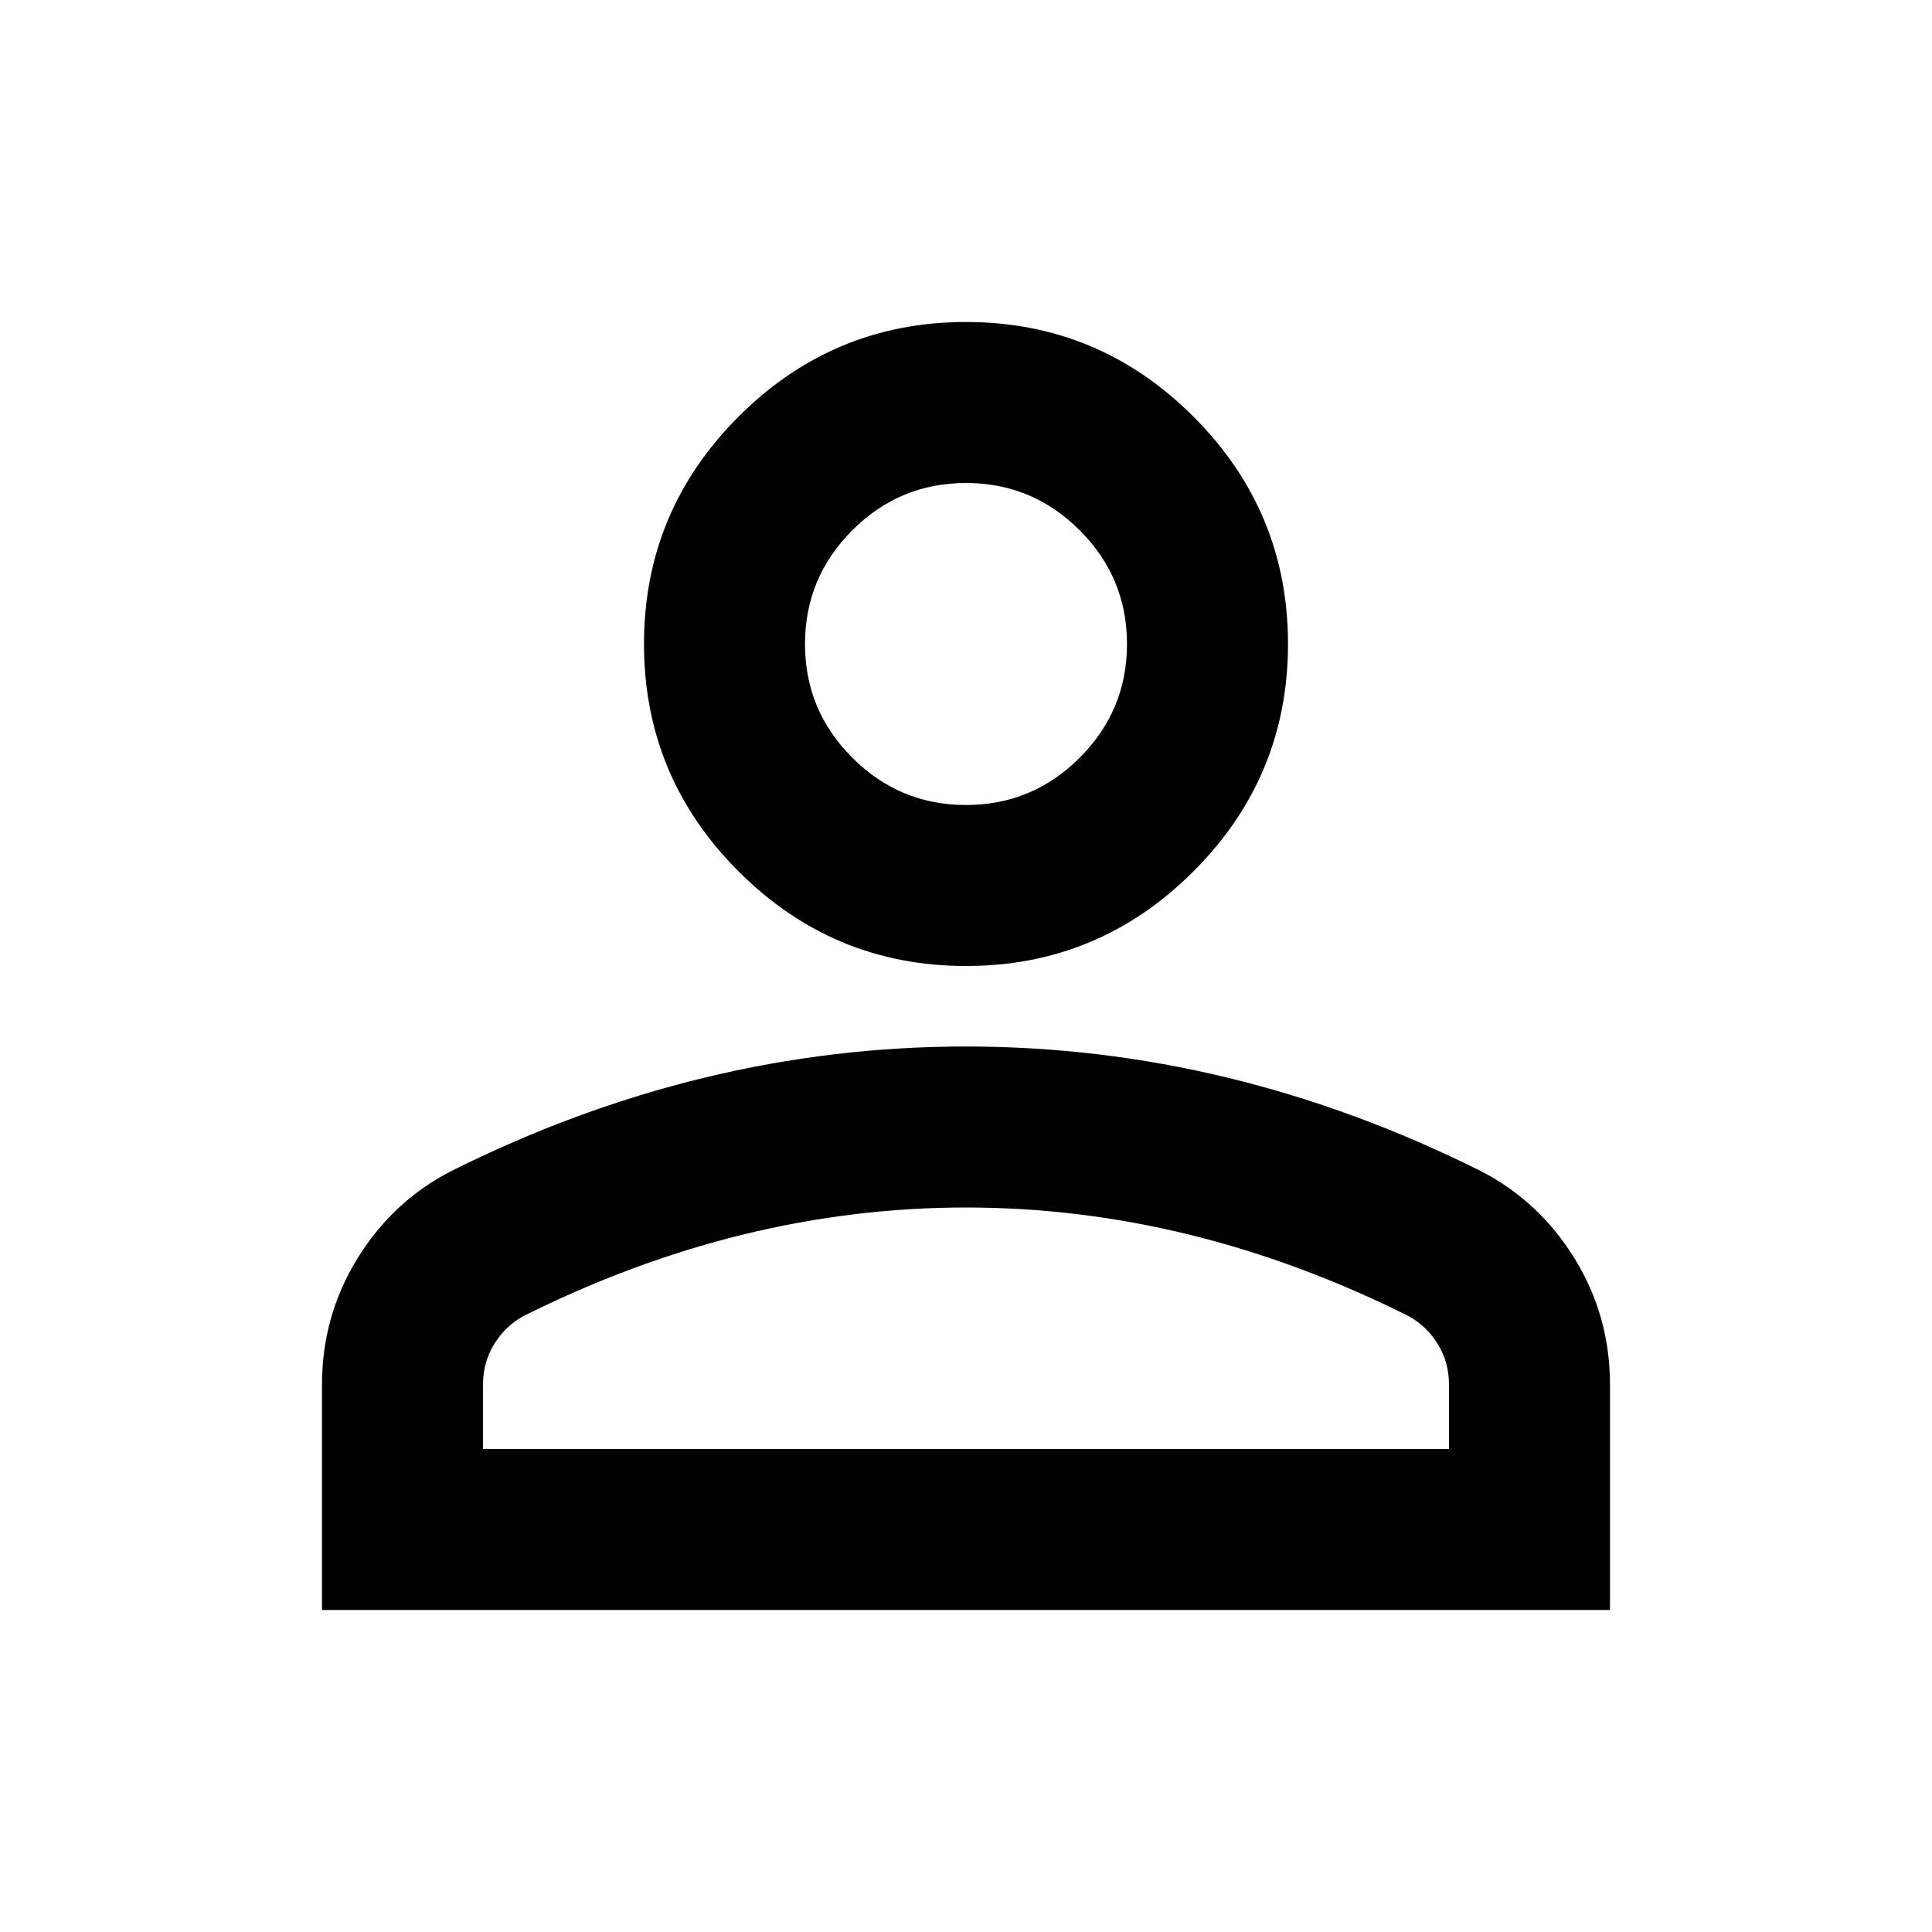
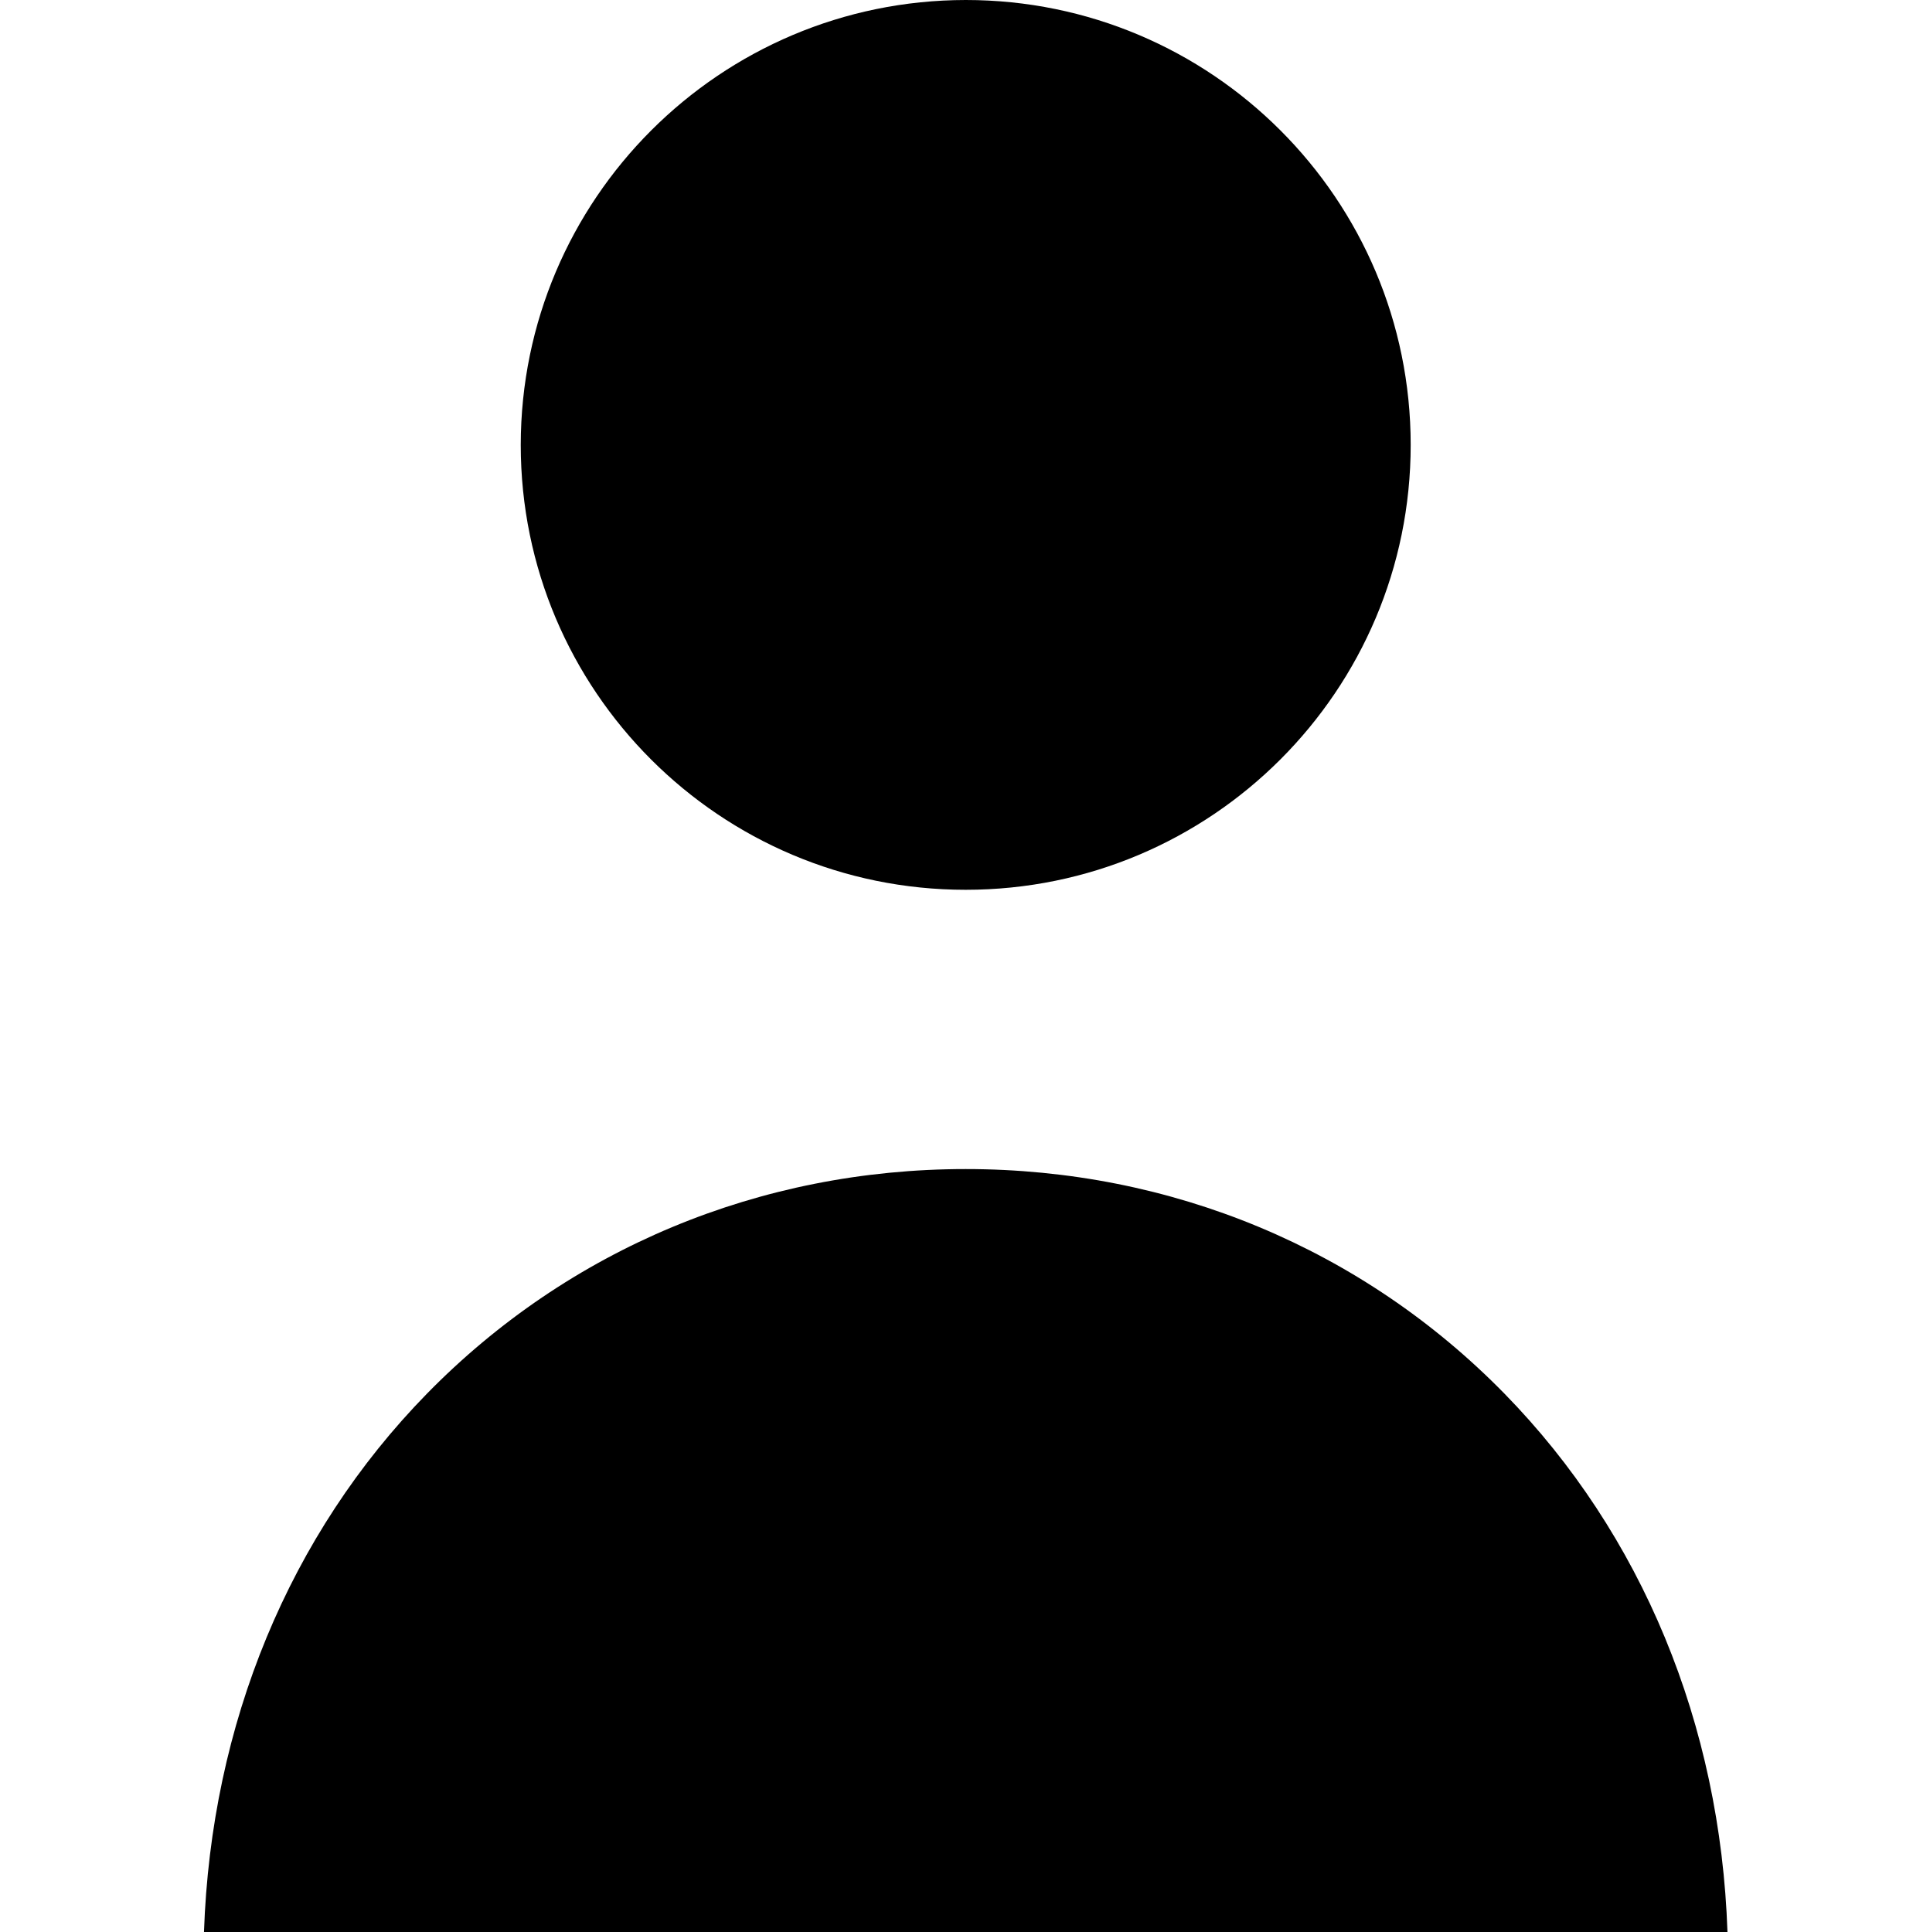
- <svg xmlns="http://www.w3.org/2000/svg" height="24" viewBox="0 -960 960 960" width="24">
-   <path d="M480-480q-66 0-113-47t-47-113q0-66 47-113t113-47q66 0 113 47t47 113q0 66-47 113t-113 47ZM160-160v-112q0-34 17.5-62.5T224-378q62-31 126-46.5T480-440q66 0 130 15.5T736-378q29 15 46.5 43.5T800-272v112H160Zm80-80h480v-32q0-11-5.5-20T700-306q-54-27-109-40.5T480-360q-56 0-111 13.5T260-306q-9 5-14.5 14t-5.5 20v32Zm240-320q33 0 56.5-23.5T560-640q0-33-23.5-56.5T480-720q-33 0-56.5 23.5T400-640q0 33 23.5 56.5T480-560Zm0-80Zm0 400Z" />
+ <svg xmlns="http://www.w3.org/2000/svg" viewBox="-46 0 438 438.6">
+   <path d="m173.199 0c55.781 0 101 45.219 101 101s-45.219 101-101 101-101-45.219-101-101c.055-55.758 45.242-100.945 101-101zm0 0" />
+   <path d="m.301 438.602c1.598-47.203 19.398-90.301 50.598-122.203 32.203-32.898 75.602-51 122.301-51s90.102 18.102 122.301 51c31.199 31.902 49 75 50.602 122.203zm0 0" />
</svg>
